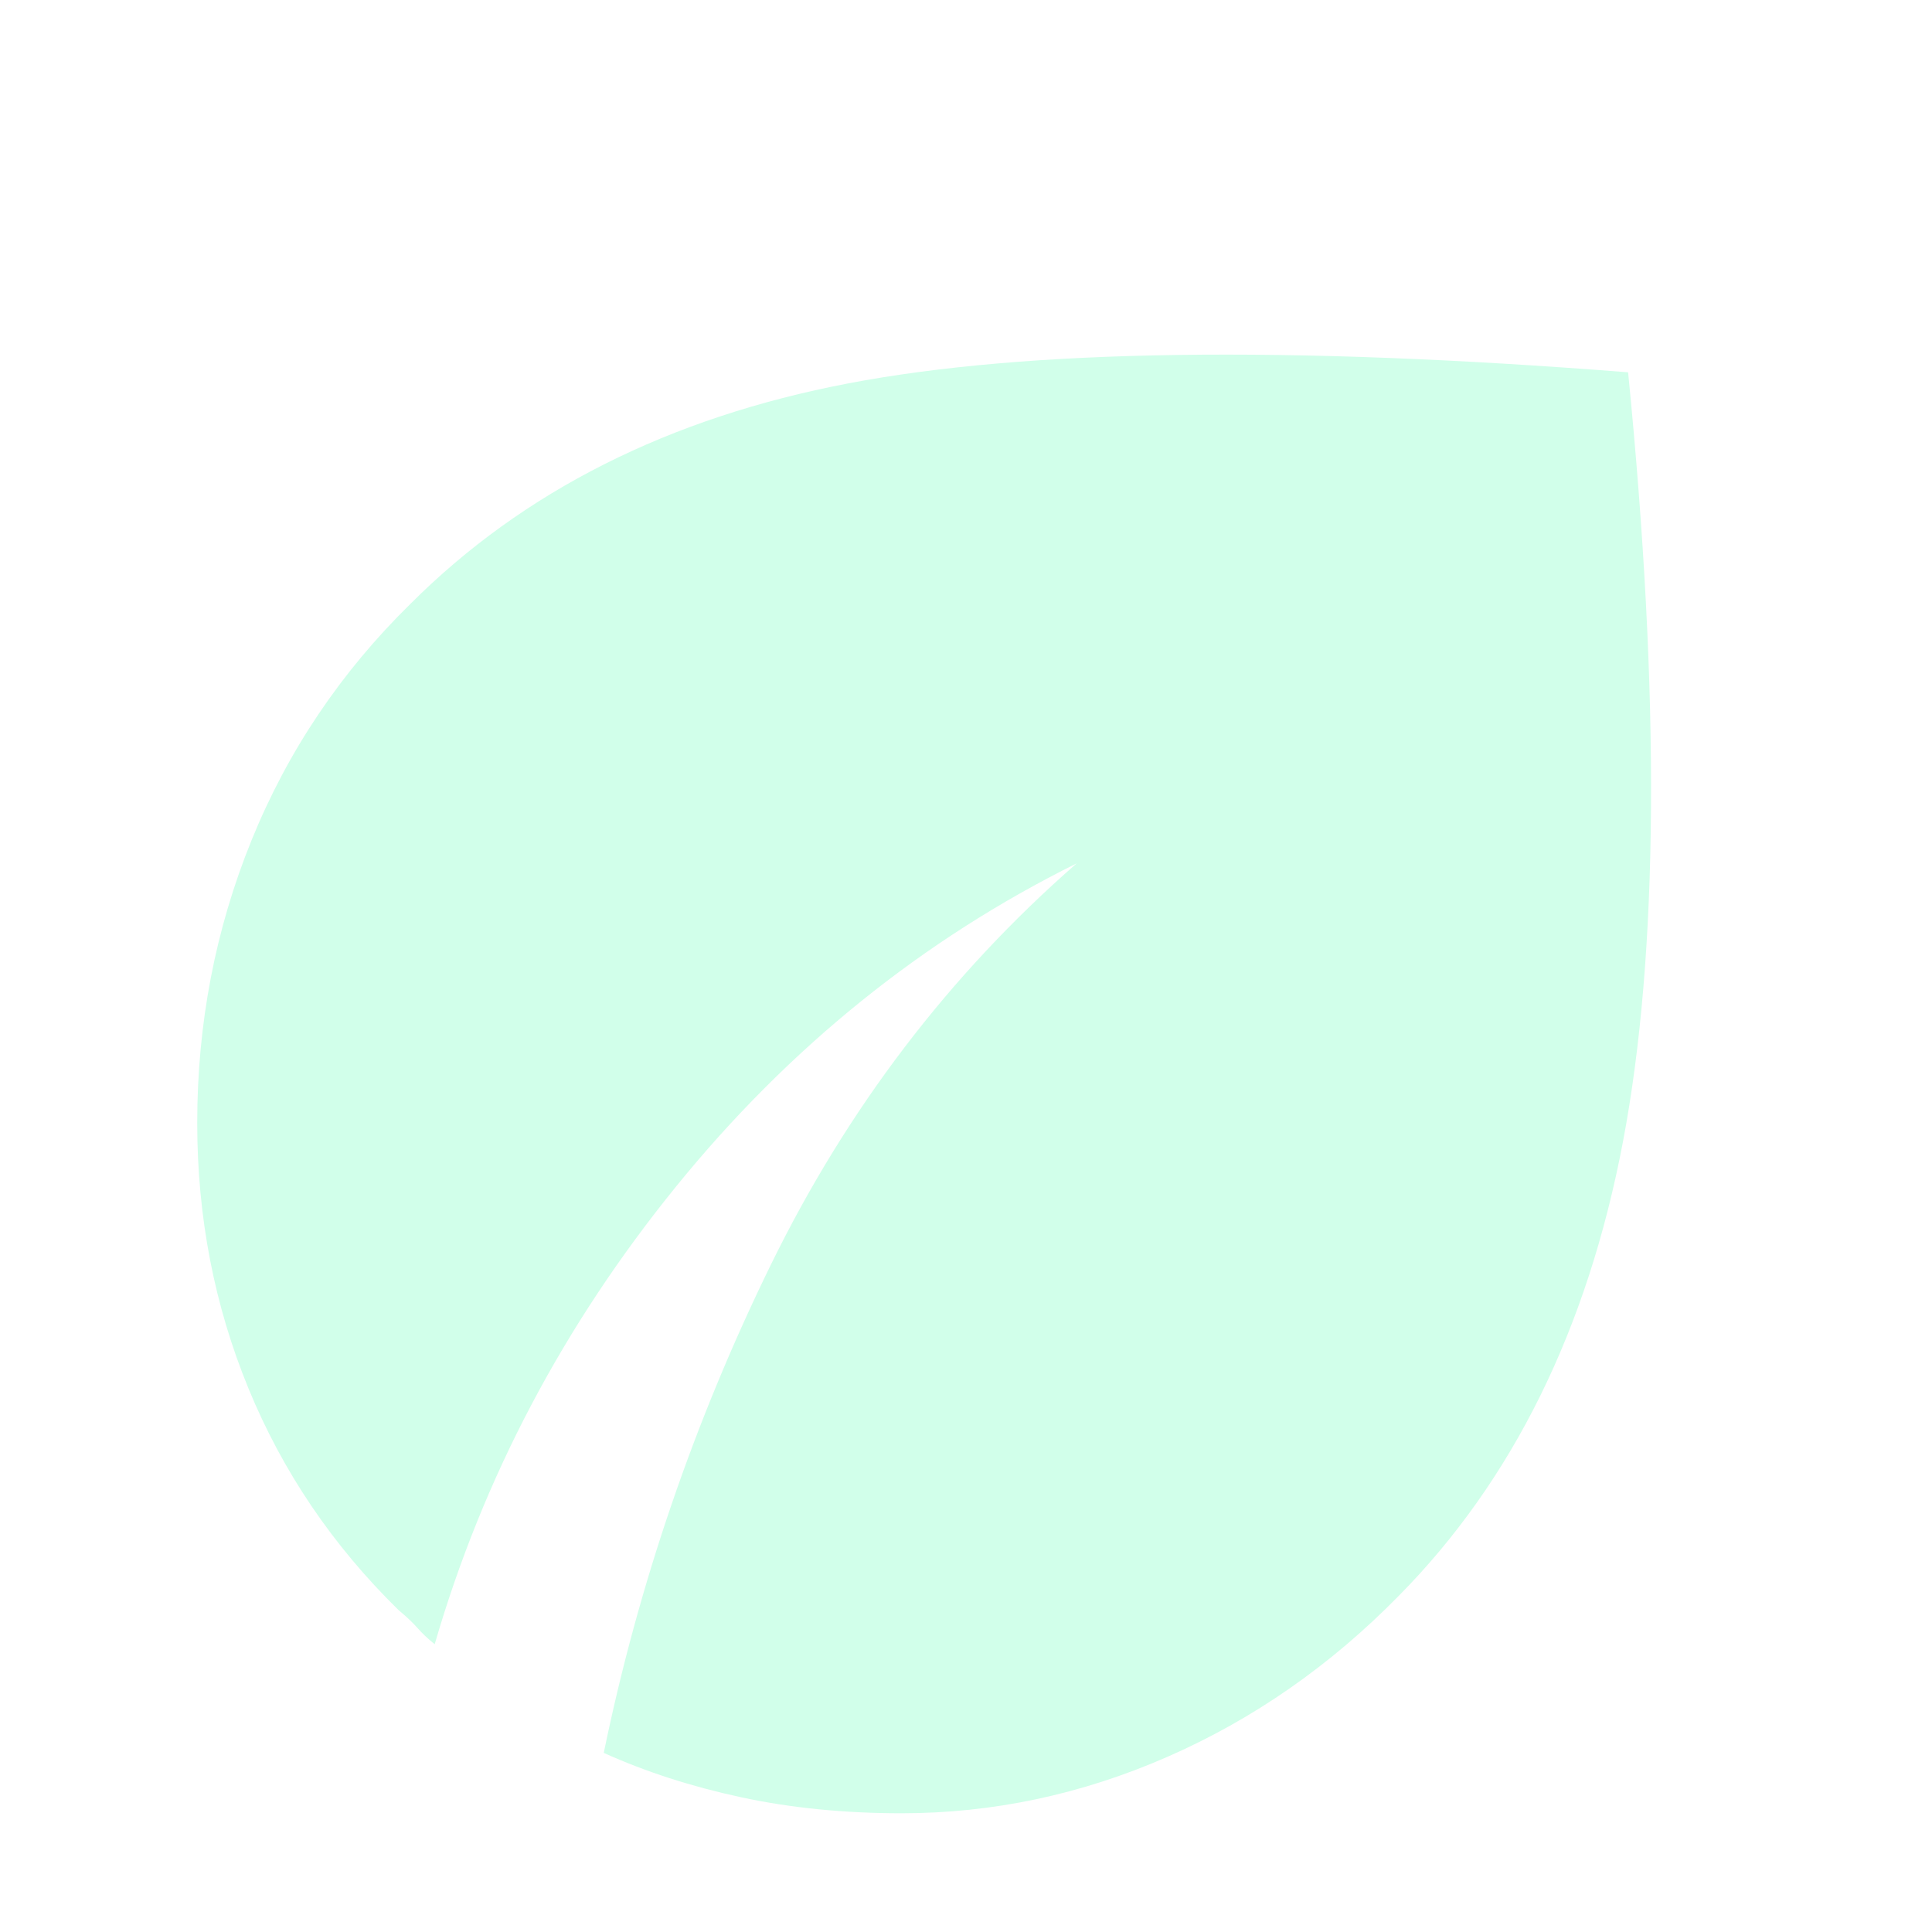
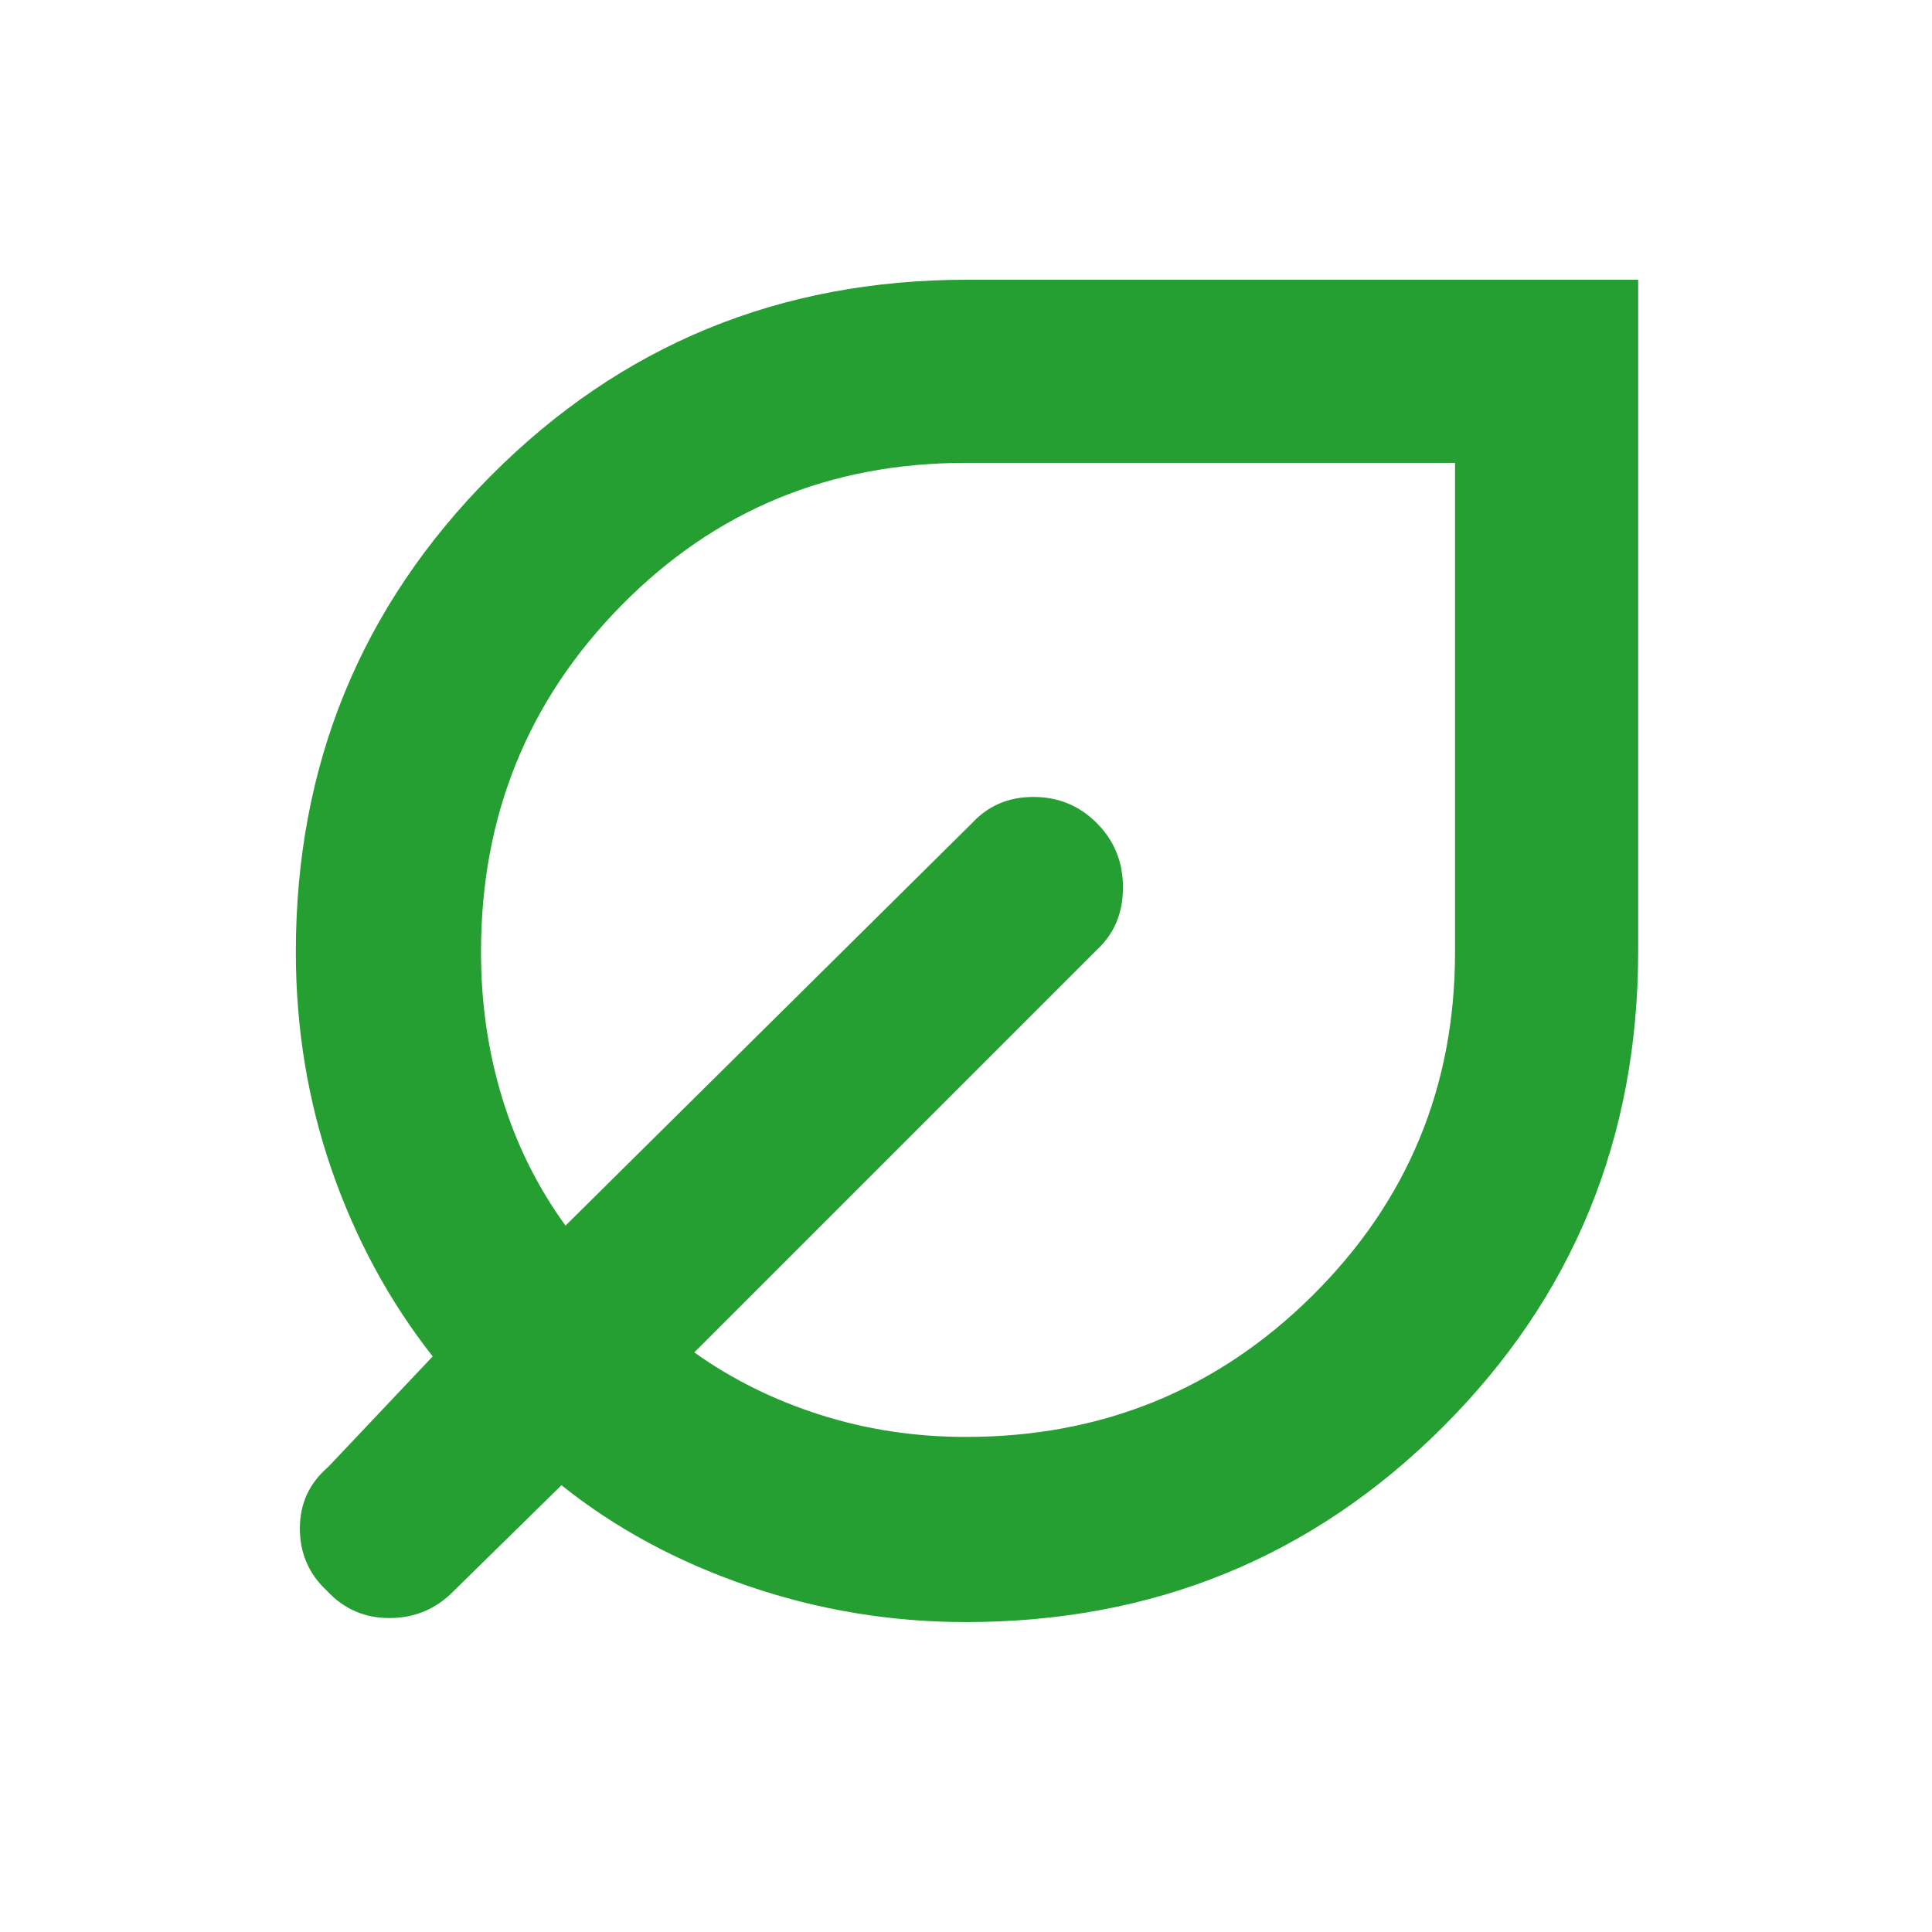
- <svg xmlns="http://www.w3.org/2000/svg" height="48" viewBox="0 96 960 960" width="48">
-   <path fill="#D1FFEA" d="M448 997q-43 0-80-8t-68-22q26-126 83-242.5T535 525q-115 57-199 160.5T216 913q-5-4-8.5-8t-9.5-9q-49-48-74.5-110T98 654q0-74 27-140.5T204 396q84-84 217.5-109.5T809 281q24 242-2.5 382T695 889q-51 52-115 80t-132 28Z" />
+ <svg xmlns="http://www.w3.org/2000/svg" height="49" viewBox="0 96 960 960" width="49">
+   <path fill="#259f31" d="M480 902q-56 0-108.5-18T279 834l-54 53q-13 13-31.5 13t-31-13.5Q149 874 149 855.5t14-30.5l52-55q-32.343-41.163-50.172-92.658Q147 625.846 147 569q0-139.212 96.923-236.606Q340.847 235 480.5 235H814v333.5q0 139.653-97.069 236.577Q619.862 902 480 902Zm0-92q101.333 0 172.167-70.25Q723 669.5 723 569.059V326H479.824Q378.5 326 308.75 396.833 239 467.667 239 569q0 37.936 10.5 72.468Q260 676 281 705l202-200q12-13 30.5-13t31.413 12.913Q558 517.933 558 536.967 558 556 545 568L345 768q28 20 62.532 31T480 810Zm0-241Z" />
</svg>
